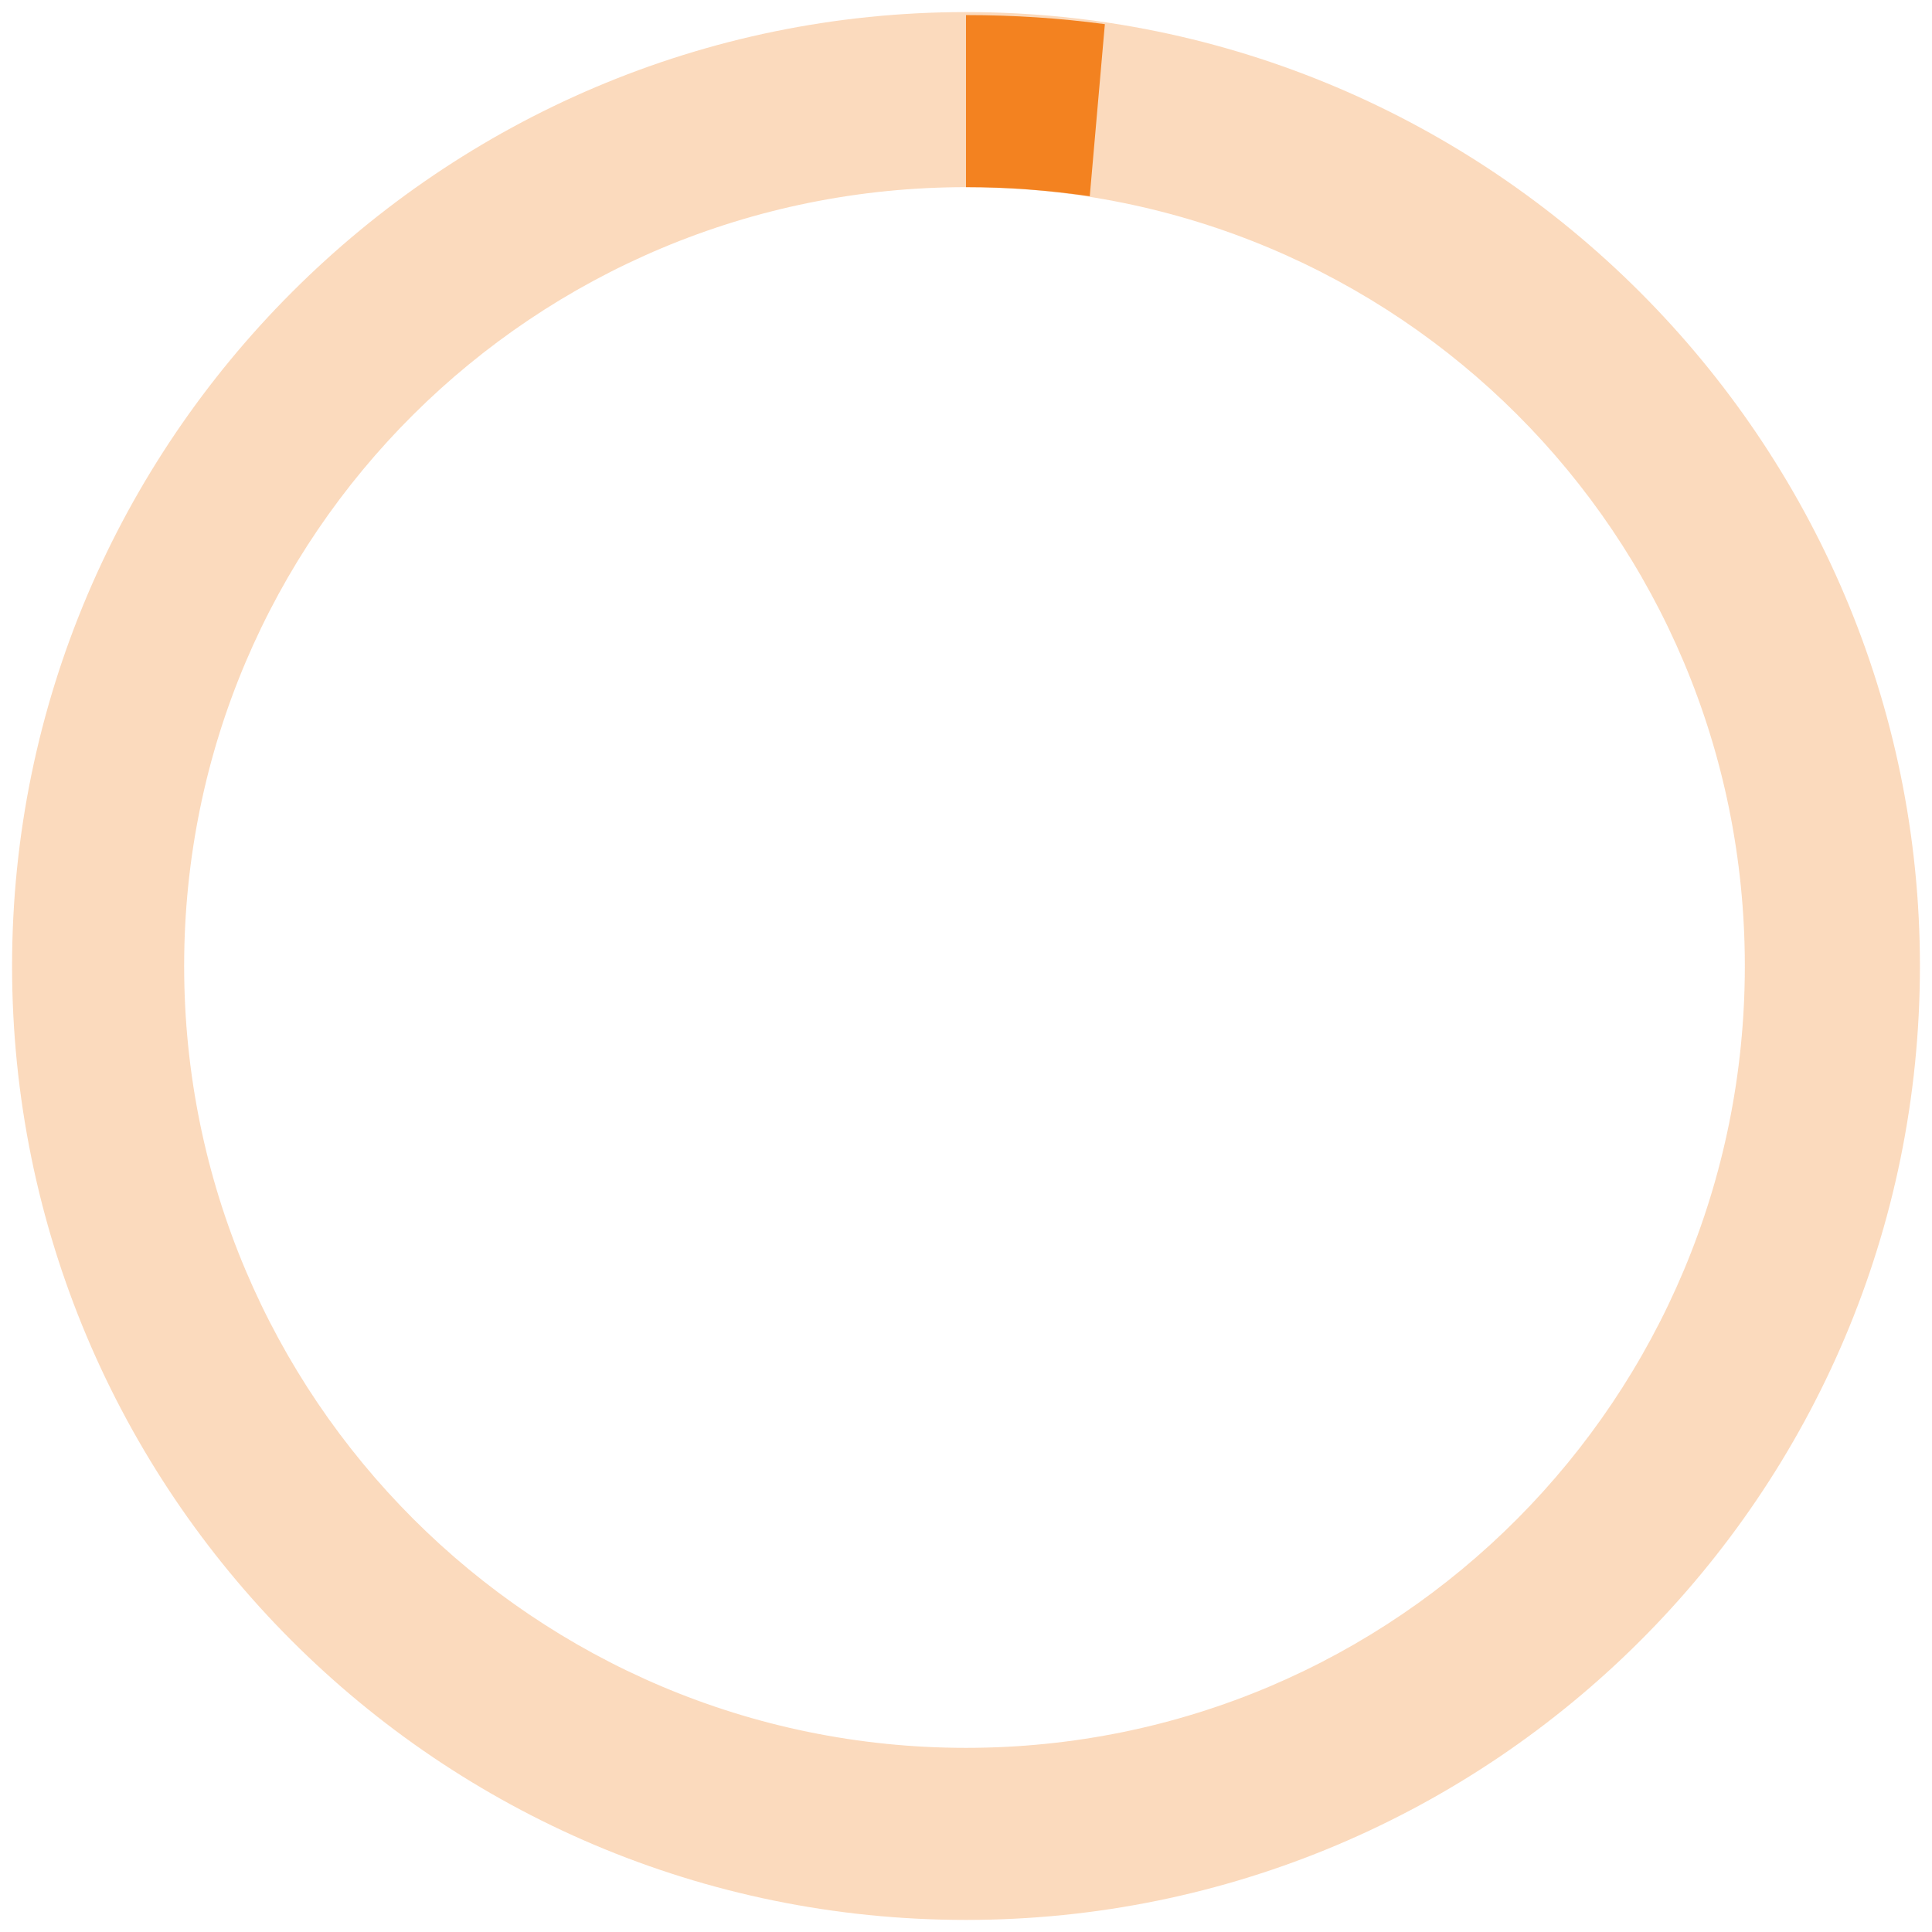
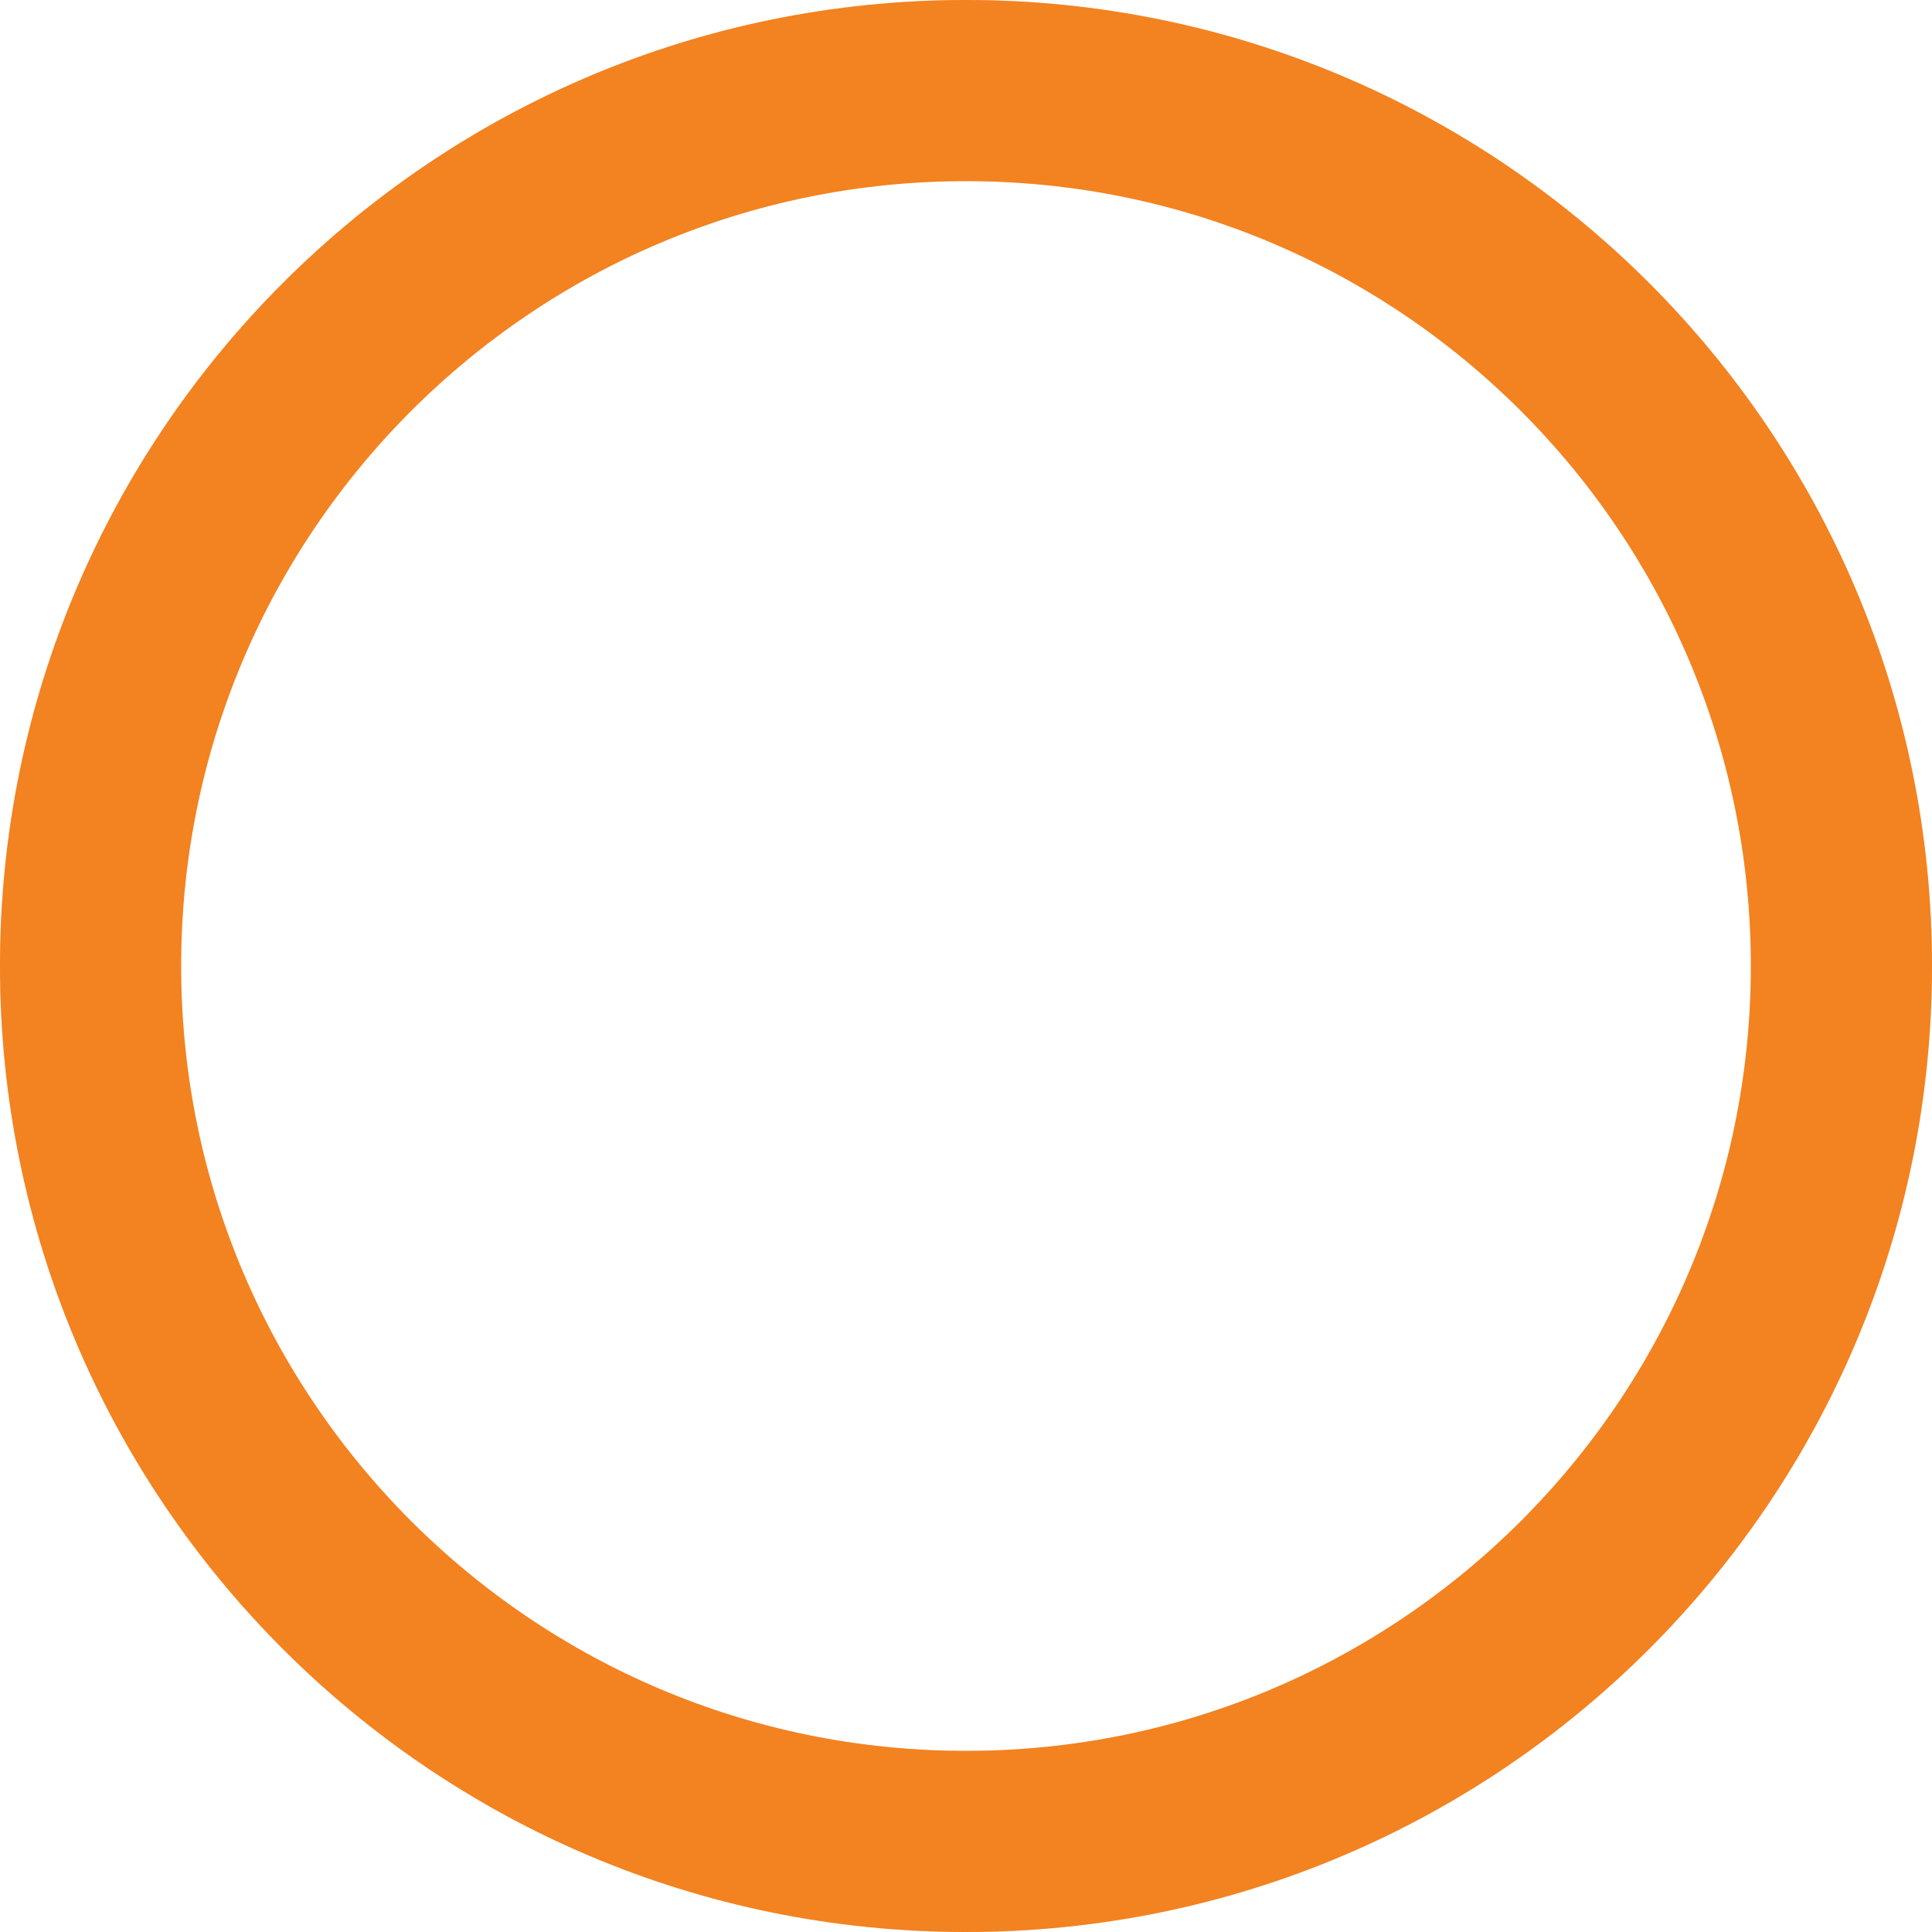
<svg xmlns="http://www.w3.org/2000/svg" version="1.1" id="Layer_1" x="0px" y="0px" viewBox="0 0 64 64" style="enable-background:new 0 0 64 64;" xml:space="preserve">
  <style type="text/css">
- 	.st0{opacity:0.3;fill:#F38220;enable-background:new    ;}
- 	.st1{fill:#F38220;}
+ 	.st0{opacity:0.3;stroke:#F38220;enable-background:new    ;}
+ 	.st1{stroke:#F38220;}
+ 	.st2{enable-background:new    ;}
</style>
-   <path class="st0" d="M32,0.4C14.6,0.4,0.4,14.6,0.4,32S14.5,63.6,32,63.6c17.4,0,31.6-14.1,31.6-31.6C63.6,14.6,49.4,0.4,32,0.4z   M32,57.9C17.7,57.9,6.1,46.3,6.1,32S17.7,6.2,32,6.2S57.8,17.7,57.8,32S46.3,57.9,32,57.9z" />
-   <path class="st1" d="M36.6,0.8c-1.5-0.2-3-0.3-4.6-0.3v5.7c1.4,0,2.7,0.1,4.1,0.3L36.6,0.8z" />
+   <circle class="st0" cx="32" cy="32" r="29" fill="none" stroke-width="6" />
+   <circle class="st1" cx="32" cy="32" r="29" fill="none" stroke-width="6" stroke-dasharray="calc(2.5  * 182.212 / 100) 182.212" transform="rotate(-90) translate(-64)" />
</svg>
